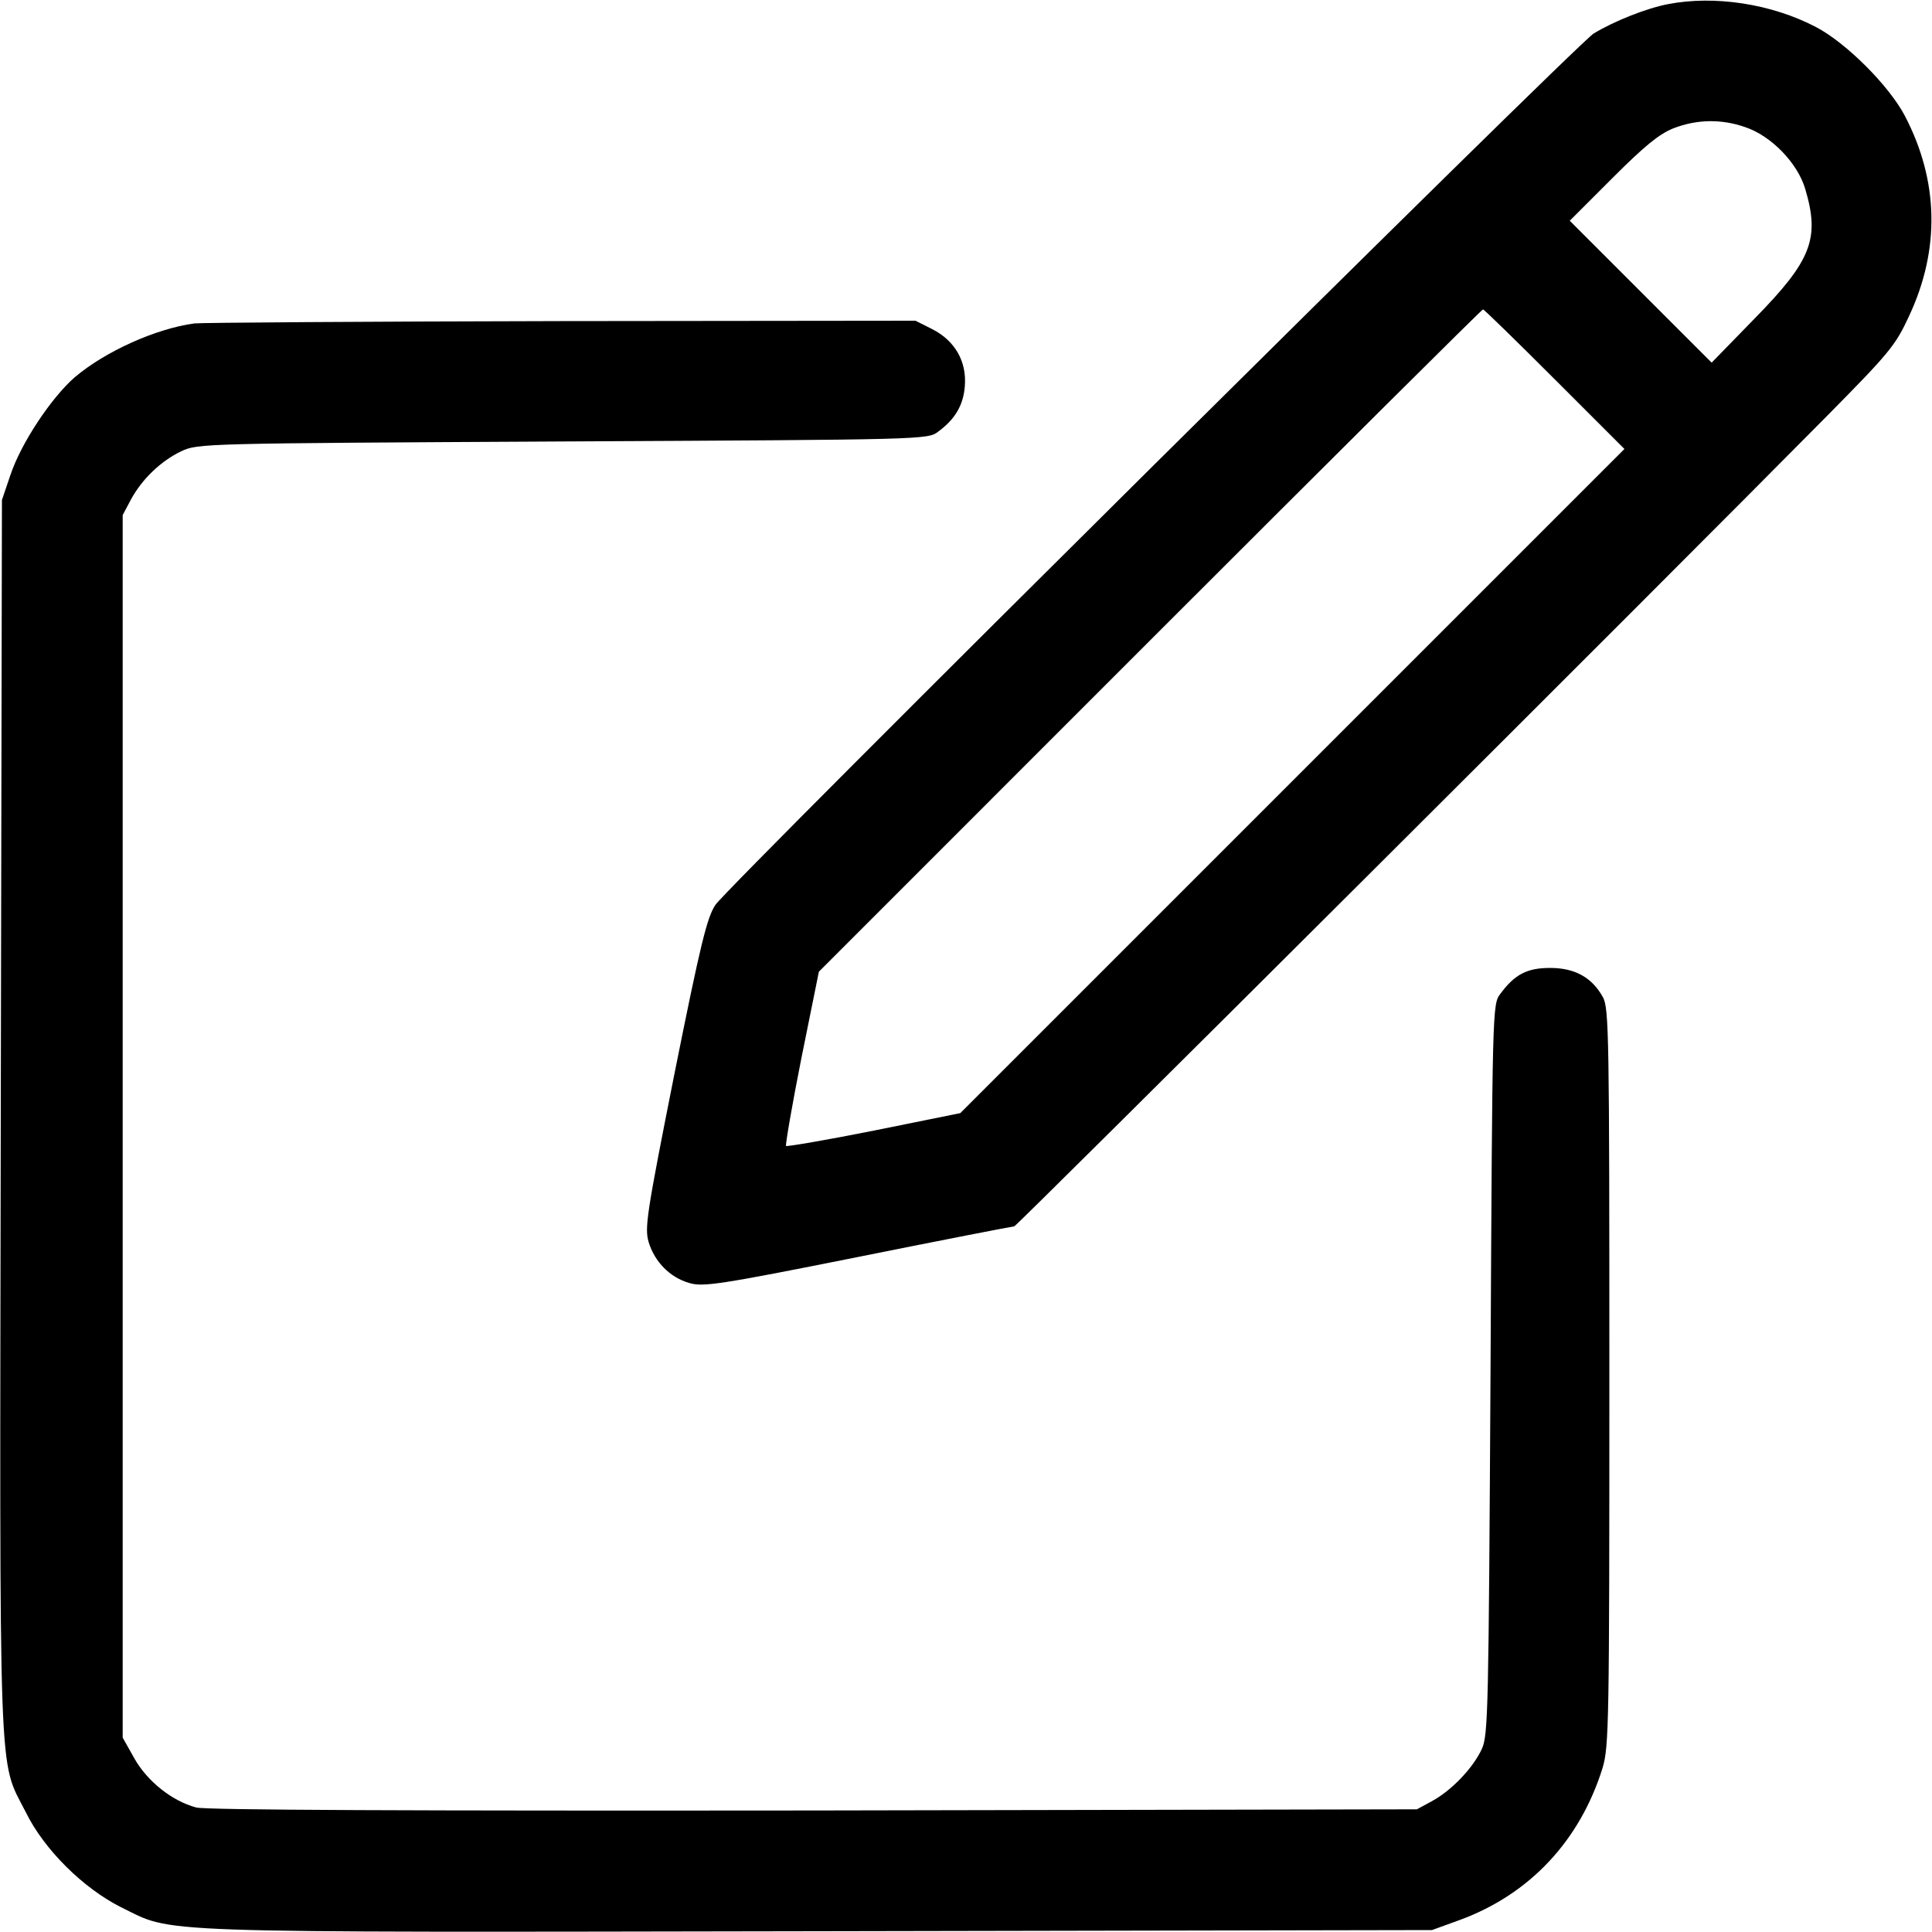
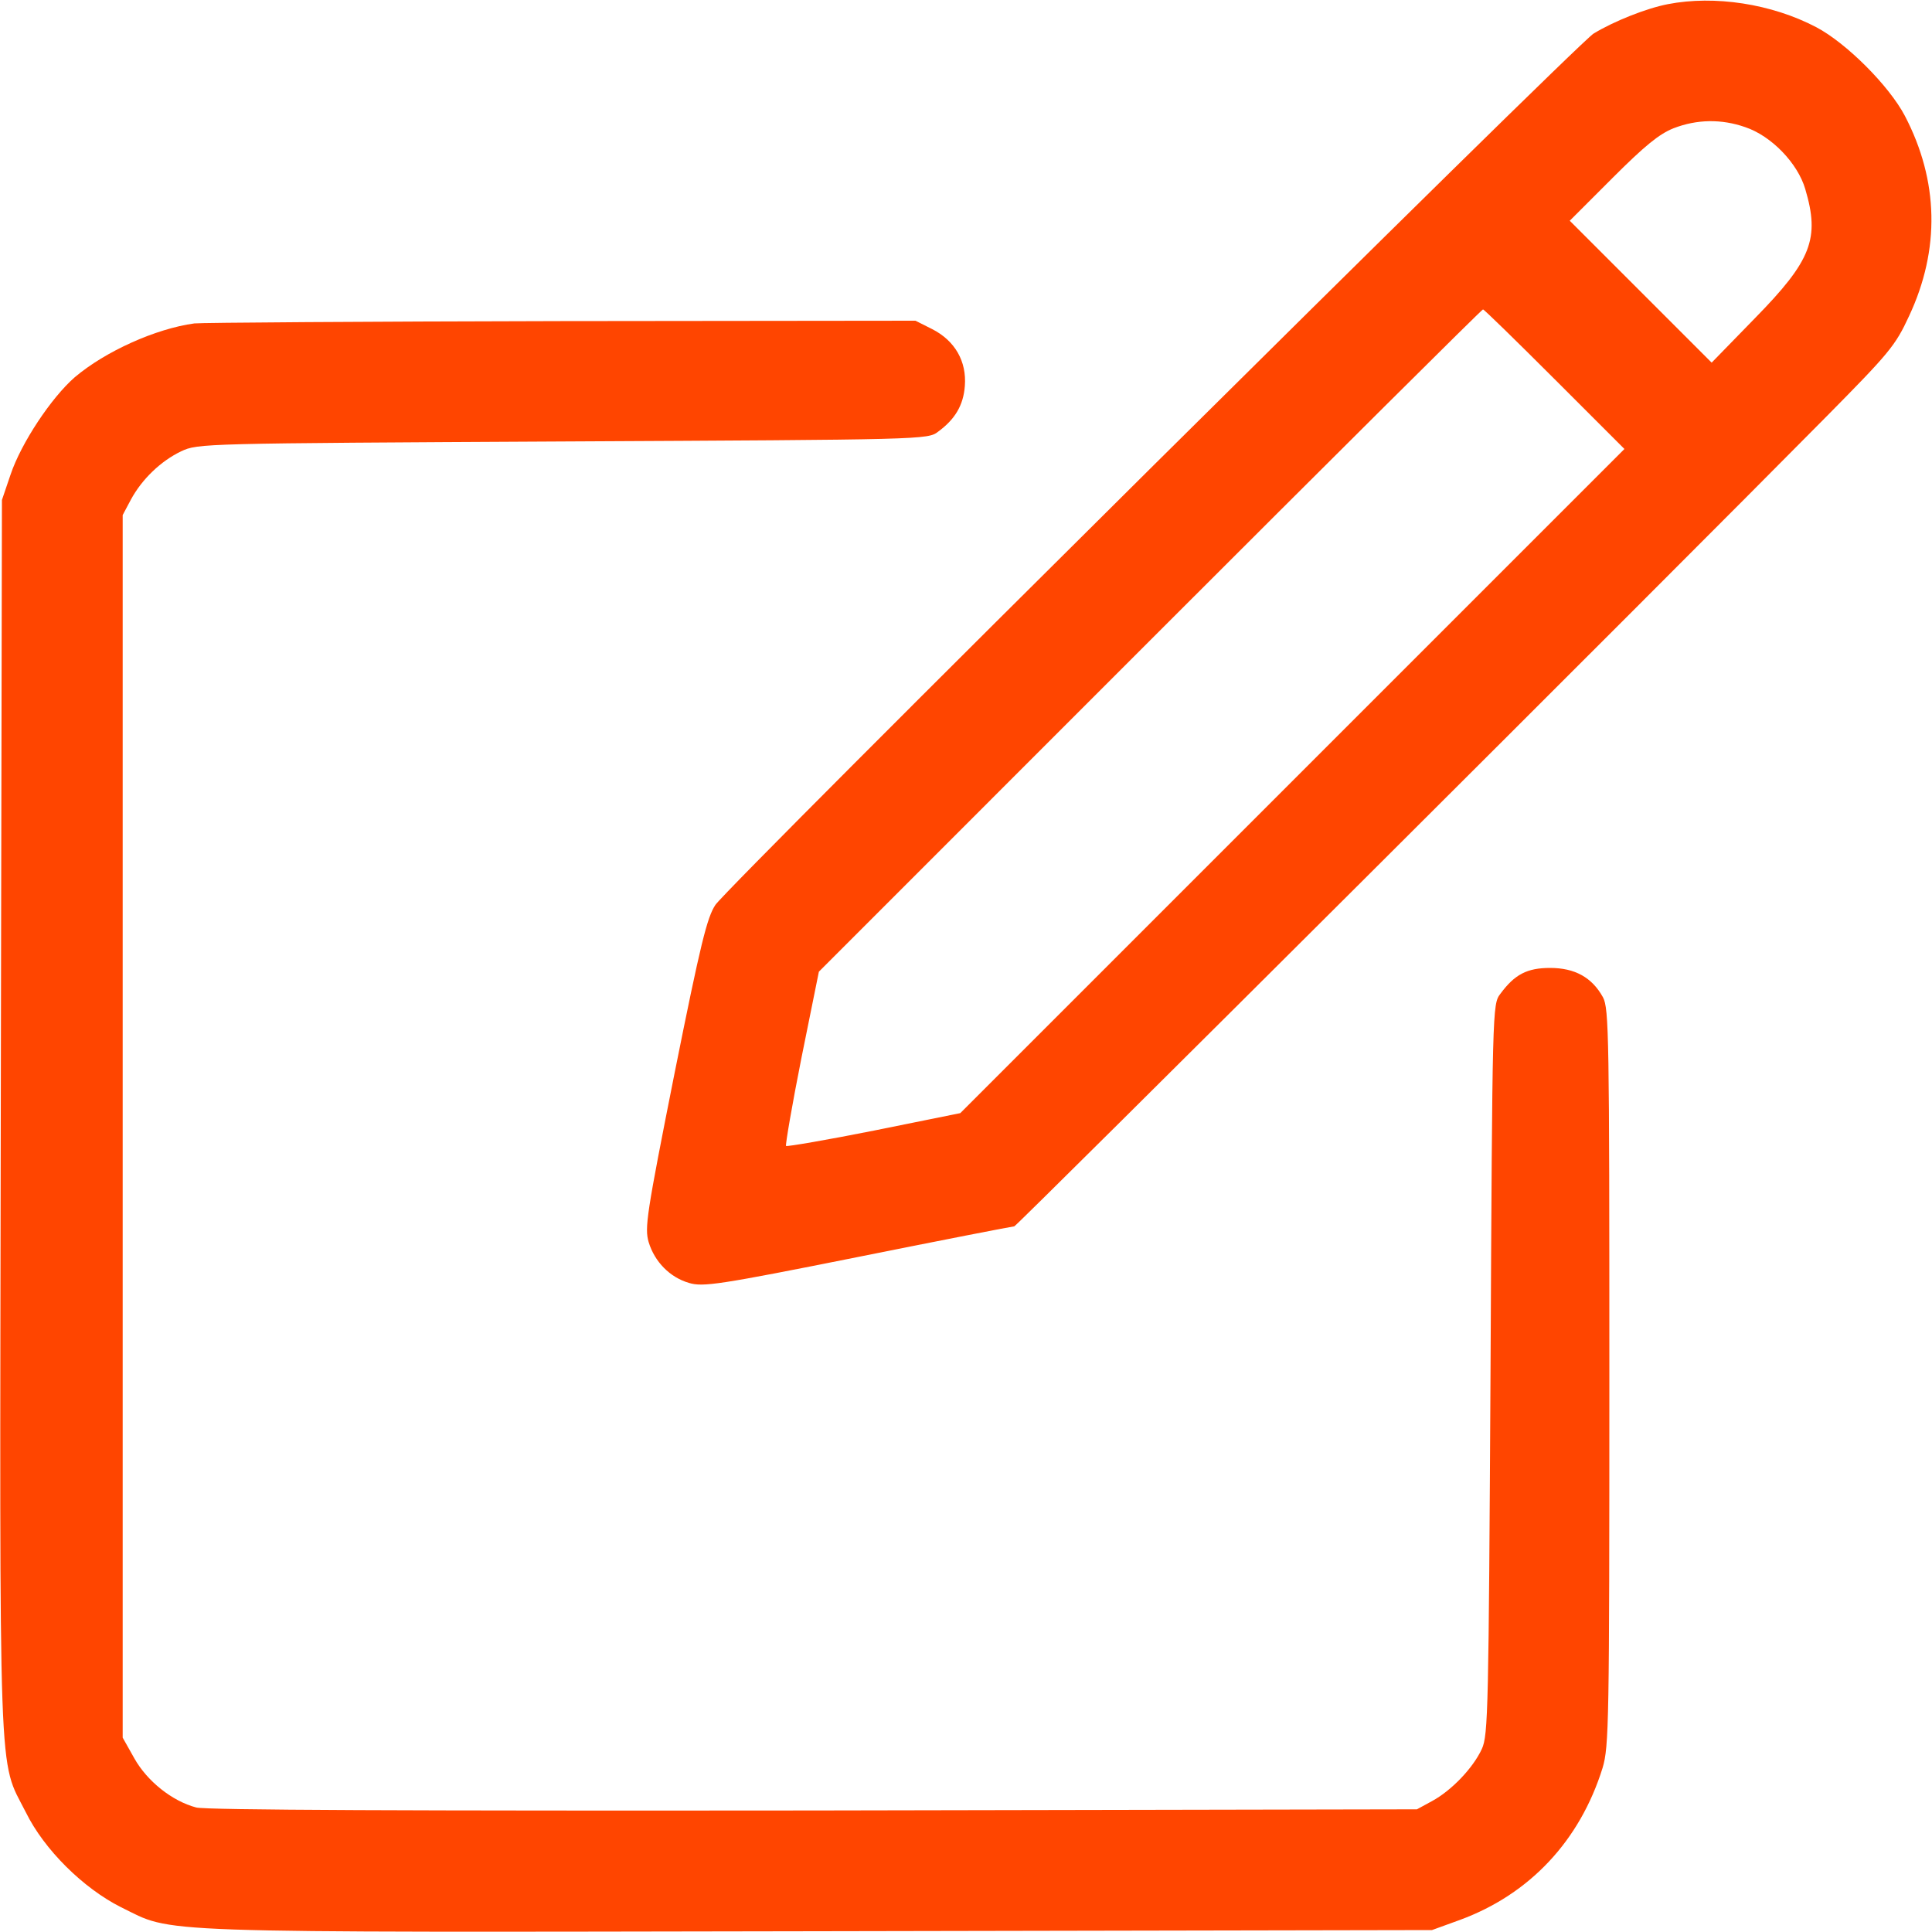
<svg xmlns="http://www.w3.org/2000/svg" width="20px" height="20px" viewBox="0 0 20 20" version="1.1">
  <g id="surface1">
-     <path style=" stroke:none;fill-rule:nonzero;fill:rgb(0%,0%,0%);fill-opacity:1;" d="M 17.266 0.043 C 17.043 0.086 16.707 0.219 16.496 0.348 C 16.312 0.465 7.562 9.145 7.406 9.367 C 7.32 9.496 7.254 9.758 6.984 11.105 C 6.691 12.578 6.672 12.711 6.715 12.859 C 6.777 13.062 6.934 13.223 7.133 13.281 C 7.277 13.324 7.438 13.301 8.883 13.012 C 9.758 12.836 10.484 12.695 10.5 12.695 C 10.523 12.695 17.266 5.973 18.91 4.309 C 19.559 3.652 19.621 3.578 19.762 3.273 C 20.086 2.582 20.07 1.871 19.719 1.199 C 19.555 0.887 19.113 0.445 18.801 0.281 C 18.34 0.039 17.75 -0.051 17.266 0.043 Z M 18.066 1.316 C 18.336 1.406 18.609 1.688 18.688 1.957 C 18.84 2.469 18.754 2.695 18.168 3.293 L 17.719 3.754 L 16.25 2.285 L 16.691 1.844 C 17.027 1.508 17.176 1.387 17.324 1.328 C 17.566 1.234 17.82 1.23 18.066 1.316 Z M 16.094 3.926 L 16.816 4.648 L 9.941 11.523 L 9.051 11.703 C 8.559 11.801 8.148 11.871 8.137 11.863 C 8.129 11.852 8.199 11.441 8.297 10.949 L 8.477 10.059 L 11.906 6.629 C 13.789 4.746 15.34 3.203 15.352 3.203 C 15.363 3.203 15.695 3.527 16.094 3.926 Z M 16.094 3.926 " />
-     <path style=" stroke:none;fill-rule:nonzero;fill:rgb(0%,0%,0%);fill-opacity:1;" d="M 2.012 3.348 C 1.613 3.402 1.09 3.637 0.773 3.906 C 0.531 4.117 0.219 4.586 0.109 4.914 L 0.02 5.176 L 0.008 11.543 C -0.004 18.633 -0.02 18.195 0.266 18.758 C 0.457 19.148 0.863 19.547 1.25 19.742 C 1.812 20.016 1.406 20.004 8.469 19.992 L 14.824 19.98 L 15.113 19.875 C 15.836 19.609 16.355 19.055 16.59 18.301 C 16.656 18.078 16.66 17.844 16.66 14.258 C 16.66 10.719 16.656 10.441 16.594 10.324 C 16.48 10.117 16.301 10.02 16.047 10.02 C 15.809 10.02 15.68 10.086 15.531 10.289 C 15.449 10.395 15.449 10.434 15.43 14.172 C 15.41 17.699 15.406 17.961 15.34 18.105 C 15.25 18.301 15.027 18.535 14.824 18.645 L 14.668 18.73 L 8.426 18.742 C 4.246 18.746 2.129 18.738 2.031 18.711 C 1.781 18.645 1.523 18.438 1.391 18.203 L 1.27 17.988 L 1.27 5.332 L 1.355 5.172 C 1.469 4.961 1.664 4.773 1.875 4.672 C 2.051 4.59 2.078 4.59 5.828 4.57 C 9.566 4.551 9.605 4.551 9.711 4.469 C 9.887 4.34 9.973 4.195 9.988 3.996 C 10.008 3.742 9.887 3.527 9.648 3.406 L 9.477 3.32 L 5.801 3.324 C 3.781 3.328 2.078 3.34 2.012 3.348 Z M 2.012 3.348 " />
+     <path style="stroke:none;fill-rule:nonzero;fill:#FF4500;fill-opacity:1;" d="M 17.266 0.043 C 17.043 0.086 16.708 0.219 16.496 0.348 C 16.312 0.465 7.562 9.145 7.406 9.367 C 7.32 9.496 7.254 9.758 6.984 11.105 C 6.691 12.578 6.672 12.711 6.715 12.859 C 6.777 13.062 6.934 13.223 7.133 13.281 C 7.277 13.324 7.438 13.301 8.883 13.012 C 9.758 12.836 10.484 12.695 10.5 12.695 C 10.523 12.695 17.266 5.973 18.91 4.309 C 19.559 3.652 19.621 3.578 19.762 3.273 C 20.086 2.582 20.07 1.871 19.719 1.199 C 19.555 0.887 19.113 0.445 18.801 0.281 C 18.34 0.039 17.75 -0.051 17.266 0.043 Z M 18.066 1.316 C 18.336 1.406 18.609 1.688 18.688 1.957 C 18.84 2.469 18.754 2.695 18.168 3.293 L 17.719 3.754 L 16.25 2.285 L 16.691 1.844 C 17.027 1.508 17.176 1.387 17.324 1.328 C 17.566 1.234 17.82 1.23 18.066 1.316 Z M 16.094 3.926 L 16.816 4.648 L 9.941 11.523 L 9.051 11.703 C 8.559 11.801 8.148 11.871 8.137 11.863 C 8.129 11.852 8.199 11.441 8.297 10.949 L 8.477 10.059 L 11.906 6.629 C 13.789 4.746 15.34 3.203 15.352 3.203 C 15.363 3.203 15.695 3.527 16.094 3.926 Z" />
+     <path style="stroke:none;fill-rule:nonzero;fill:#FF4500;fill-opacity:1;" d="M 2.012 3.348 C 1.613 3.402 1.09 3.637 0.773 3.906 C 0.531 4.117 0.219 4.586 0.109 4.914 L 0.02 5.176 L 0.008 11.543 C -0.004 18.633 -0.02 18.195 0.266 18.758 C 0.457 19.148 0.863 19.547 1.25 19.742 C 1.812 20.016 1.406 20.004 8.469 19.992 L 14.824 19.98 L 15.113 19.875 C 15.836 19.609 16.355 19.055 16.59 18.301 C 16.656 18.078 16.66 17.844 16.66 14.258 C 16.66 10.719 16.656 10.441 16.594 10.324 C 16.48 10.117 16.301 10.02 16.047 10.02 C 15.809 10.02 15.68 10.086 15.531 10.289 C 15.449 10.395 15.449 10.434 15.43 14.172 C 15.41 17.699 15.406 17.961 15.34 18.105 C 15.25 18.301 15.027 18.535 14.824 18.645 L 14.668 18.73 L 8.426 18.742 C 4.246 18.746 2.129 18.738 2.031 18.711 C 1.781 18.645 1.523 18.438 1.391 18.203 L 1.27 17.988 L 1.27 5.332 L 1.355 5.172 C 1.469 4.961 1.664 4.773 1.875 4.672 C 2.051 4.59 2.078 4.59 5.828 4.57 C 9.566 4.551 9.605 4.551 9.711 4.469 C 9.887 4.34 9.973 4.195 9.988 3.996 C 10.008 3.742 9.887 3.527 9.648 3.406 L 9.477 3.32 L 5.801 3.324 C 3.781 3.328 2.078 3.34 2.012 3.348 Z" />
  </g>
</svg>
